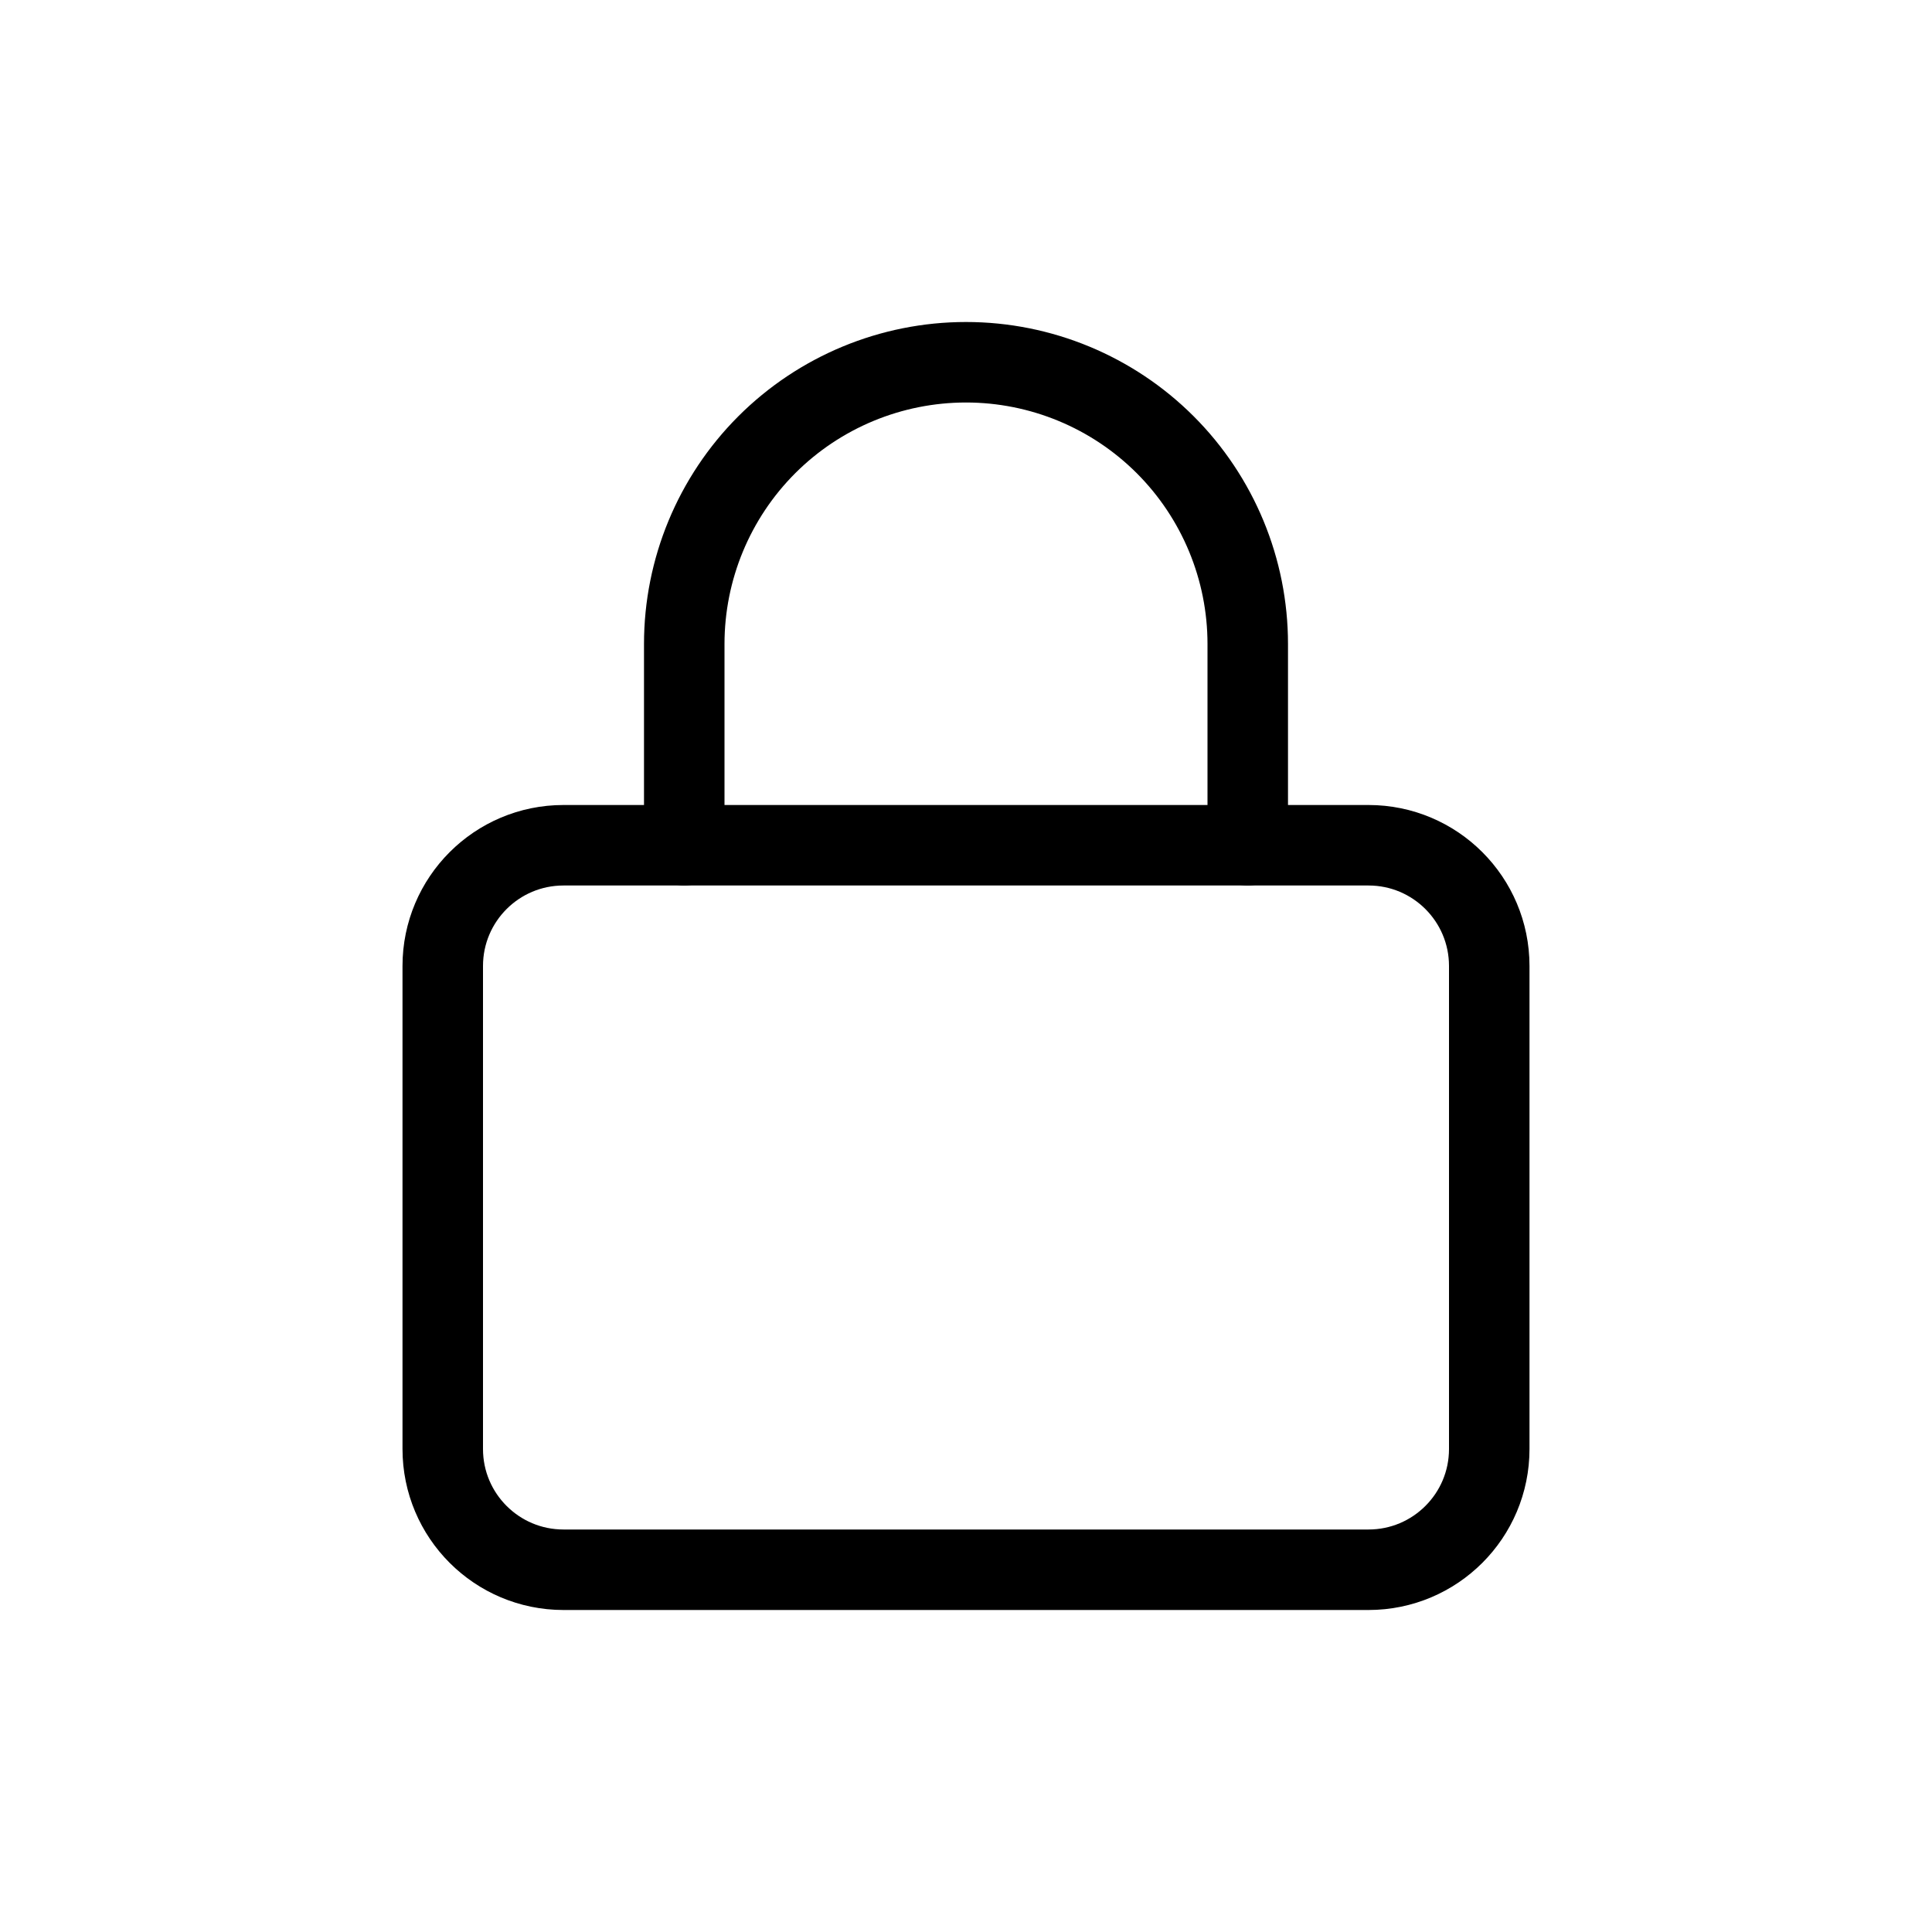
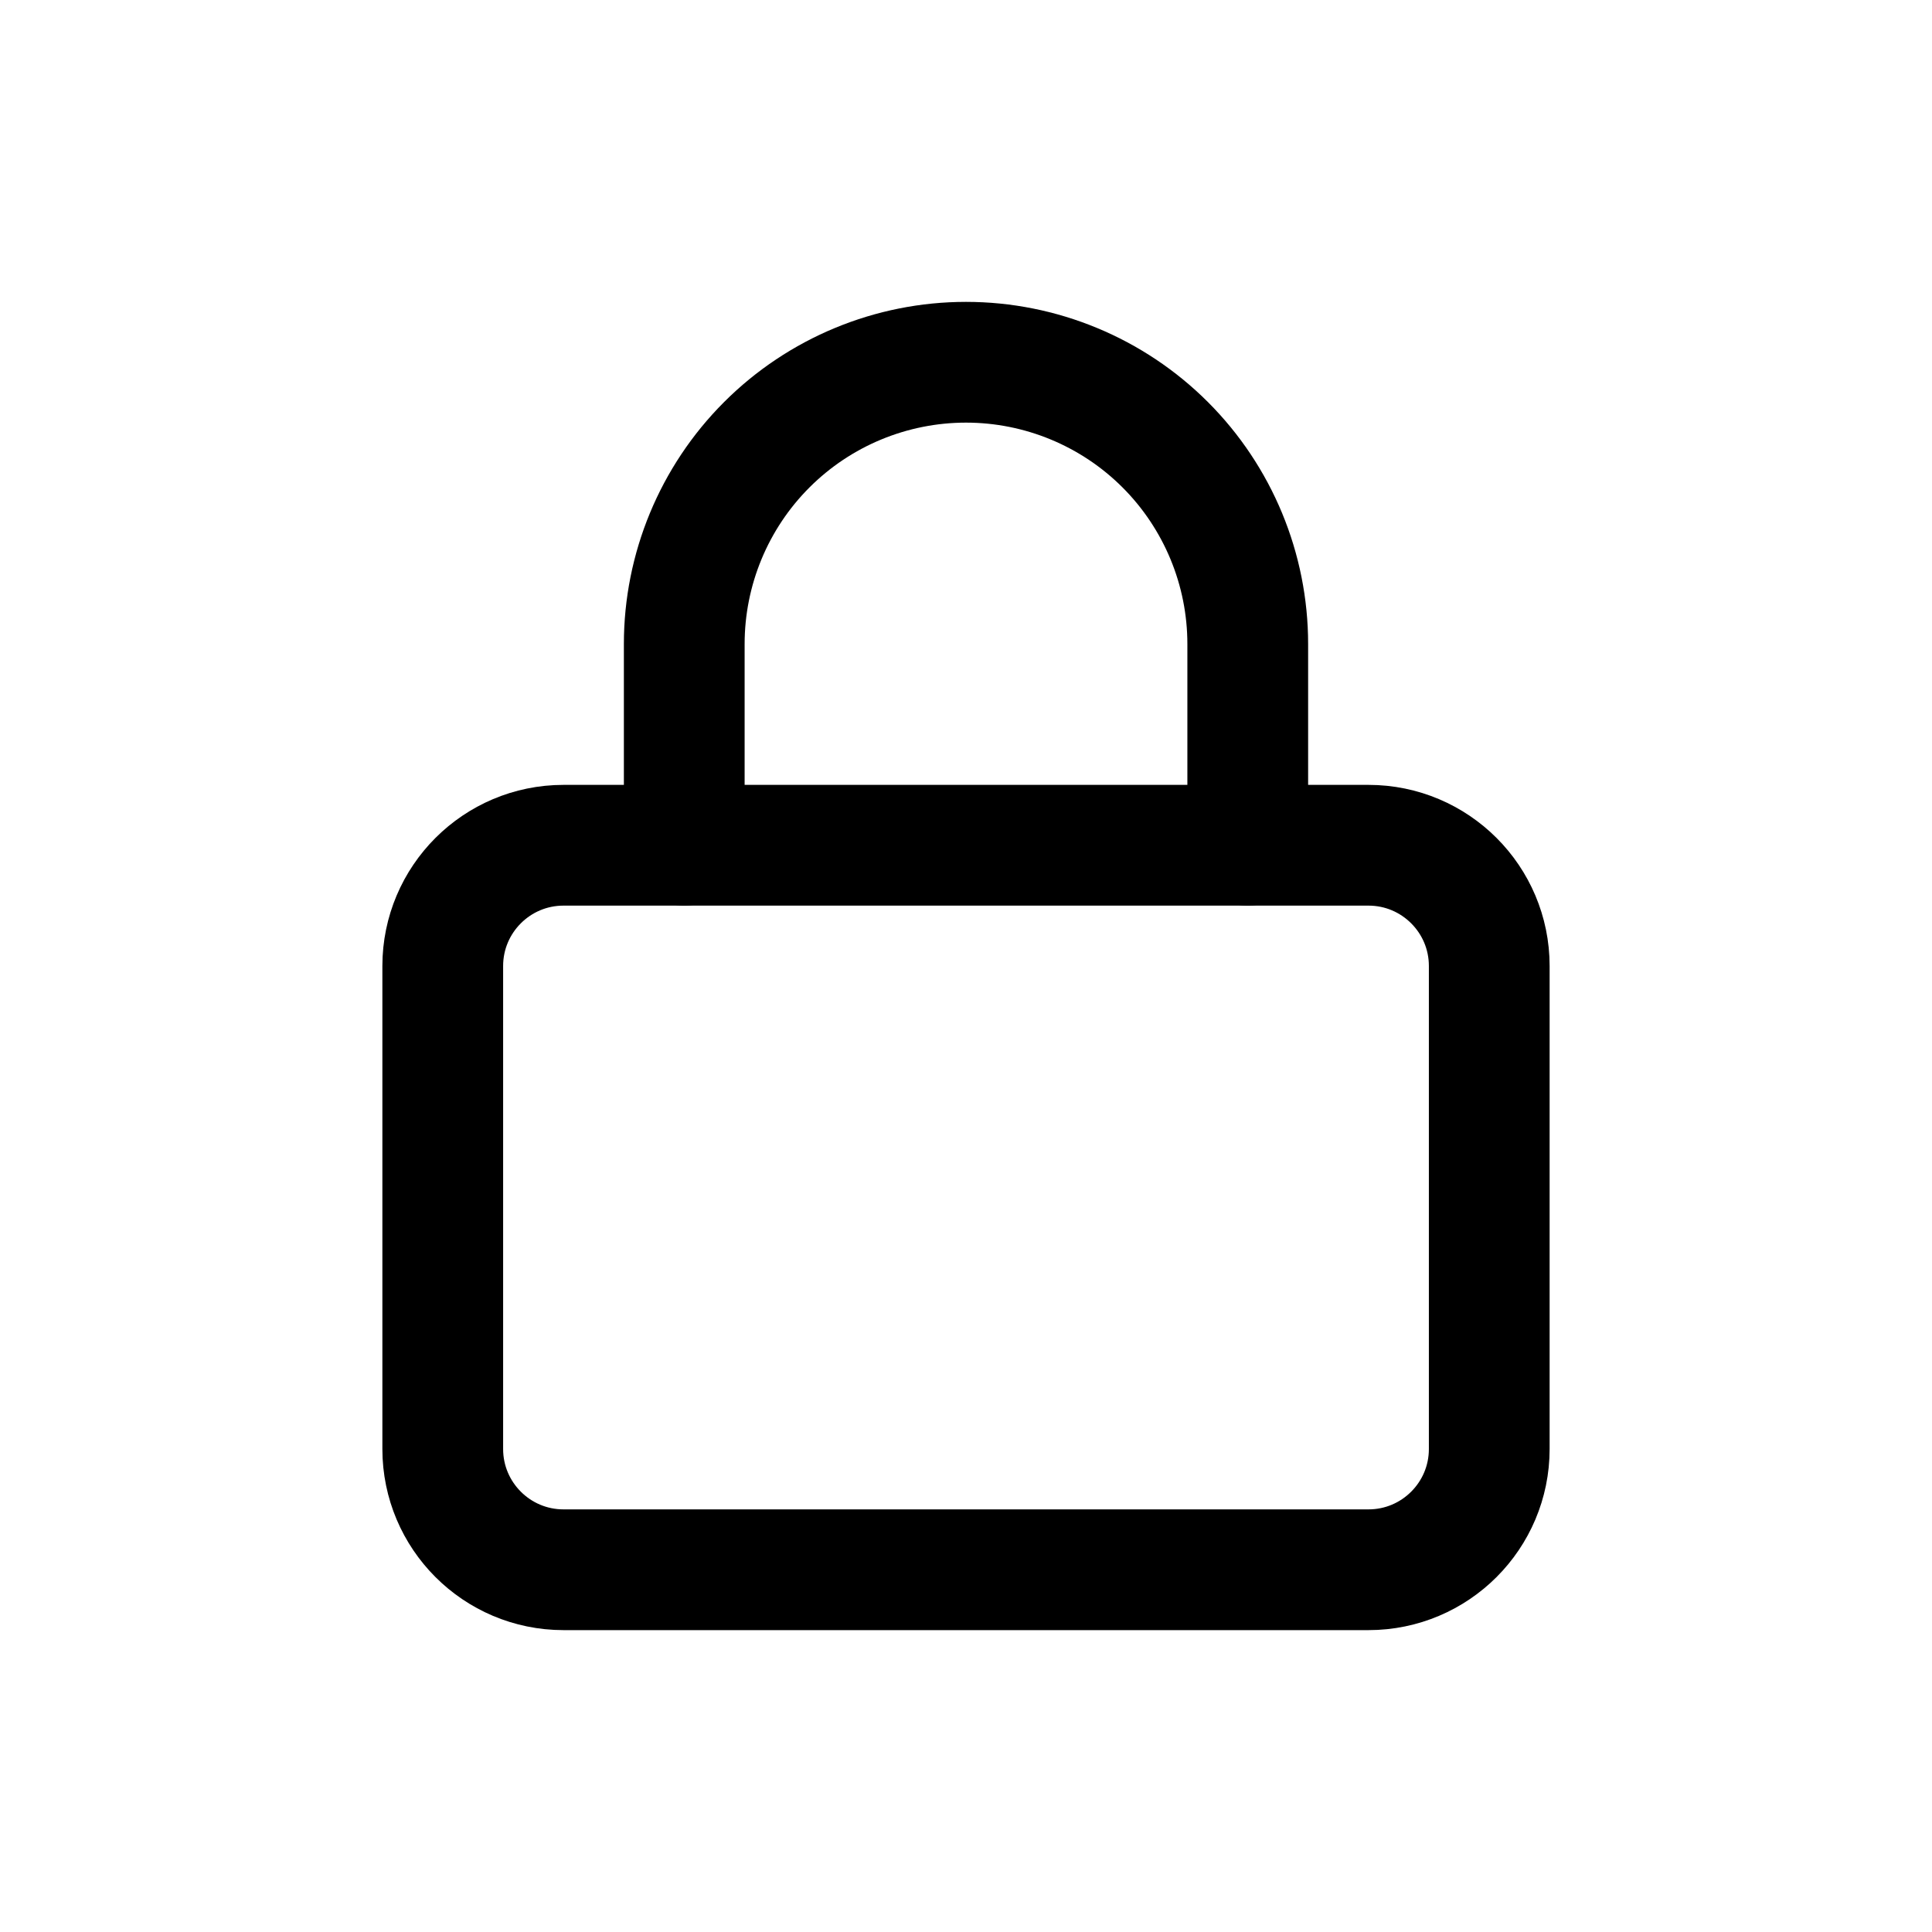
- <svg xmlns="http://www.w3.org/2000/svg" width="48" height="48" viewBox="0 0 48 48" fill="none">
-   <path d="M34 21H14C12.343 21 11 22.343 11 24V36C11 37.657 12.343 39 14 39H34C35.657 39 37 37.657 37 36V24C37 22.343 35.657 21 34 21Z" stroke="currentColor" stroke-width="2" stroke-linecap="round" stroke-linejoin="round" />
-   <path d="M17 21V16C17 14.143 17.738 12.363 19.05 11.05C20.363 9.738 22.143 9 24 9C25.857 9 27.637 9.738 28.95 11.05C30.262 12.363 31 14.143 31 16V21" stroke="currentColor" stroke-width="2" stroke-linecap="round" stroke-linejoin="round" />
+ <svg xmlns="http://www.w3.org/2000/svg" width="24" height="24" viewBox="0 0 24 24" fill="none">
+   <path d="M7 10.5H17C17.828 10.5 18.5 11.172 18.5 12V18C18.5 18.828 17.828 19.5 17 19.5H7C6.172 19.5 5.5 18.828 5.5 18V12C5.5 11.172 6.172 10.5 7 10.5Z" stroke-width="1.5" stroke-linecap="round" stroke-linejoin="round" stroke="currentColor" />
+   <path d="M8.5 10.5V8C8.5 7.072 8.869 6.181 9.525 5.525C10.181 4.869 11.072 4.5 12 4.5C12.928 4.5 13.819 4.869 14.475 5.525C15.131 6.181 15.5 7.072 15.5 8V10.5" stroke-width="1.5" stroke-linecap="round" stroke-linejoin="round" stroke="currentColor" />
</svg>
